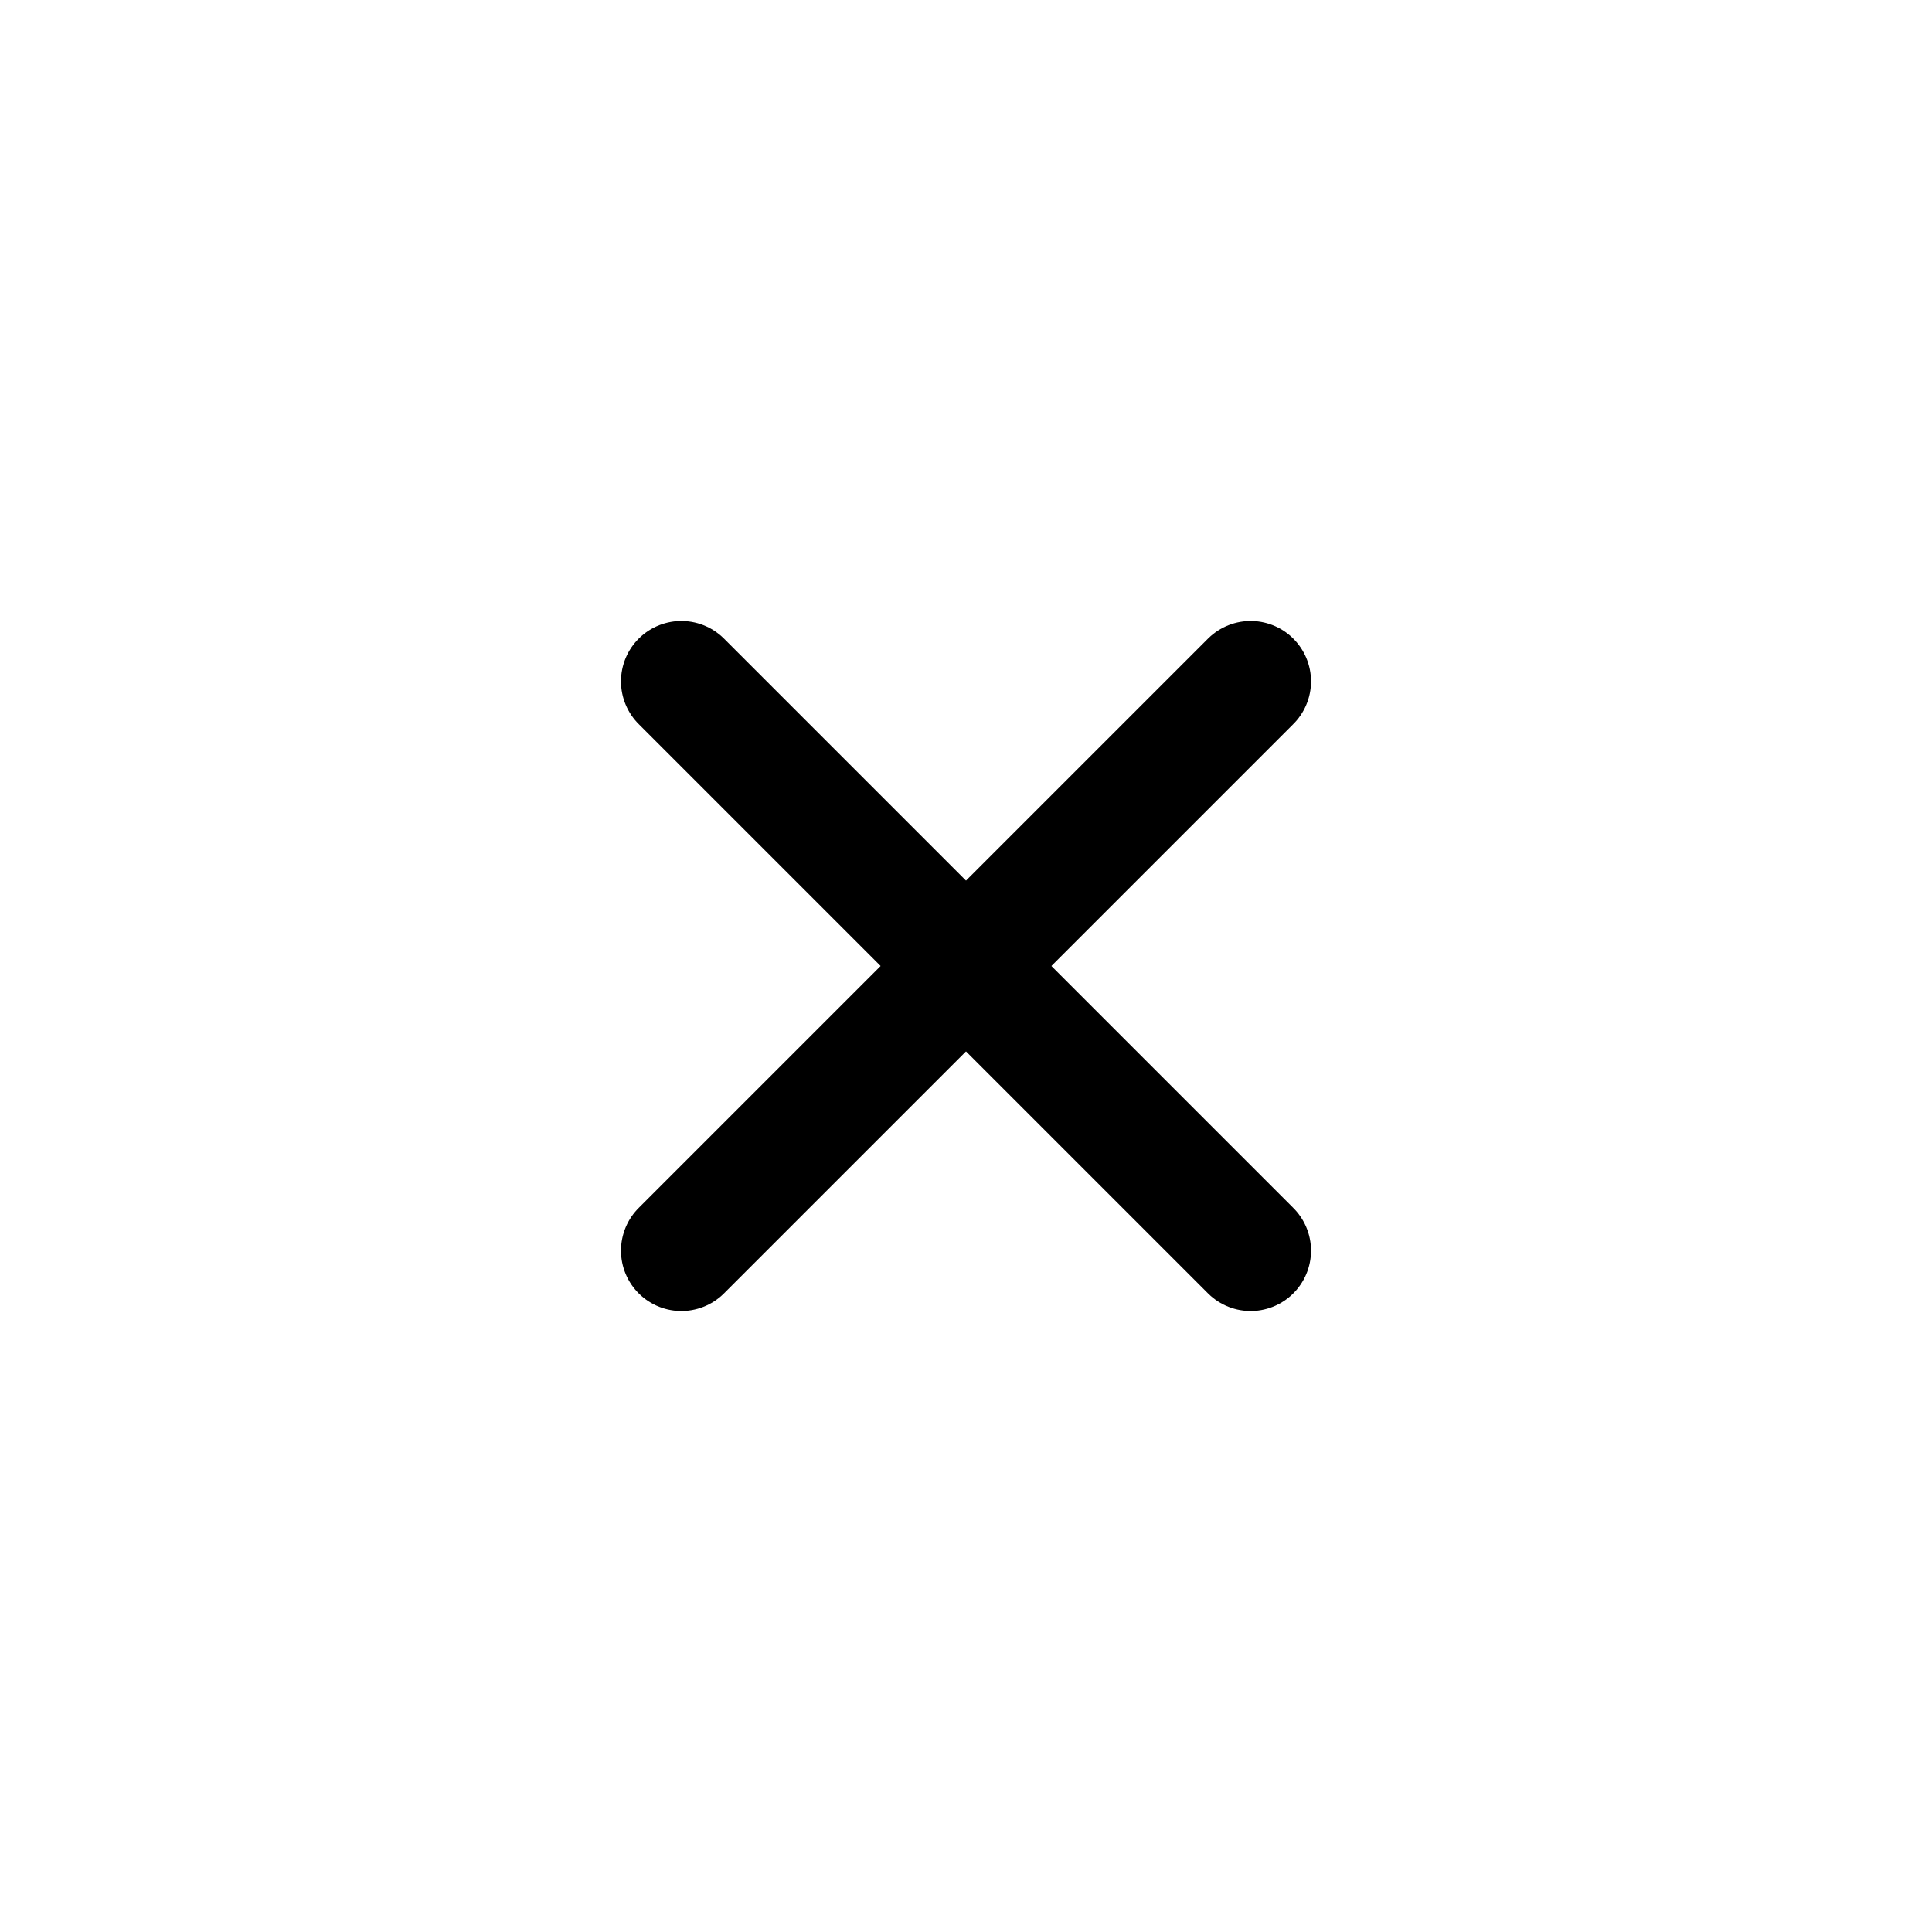
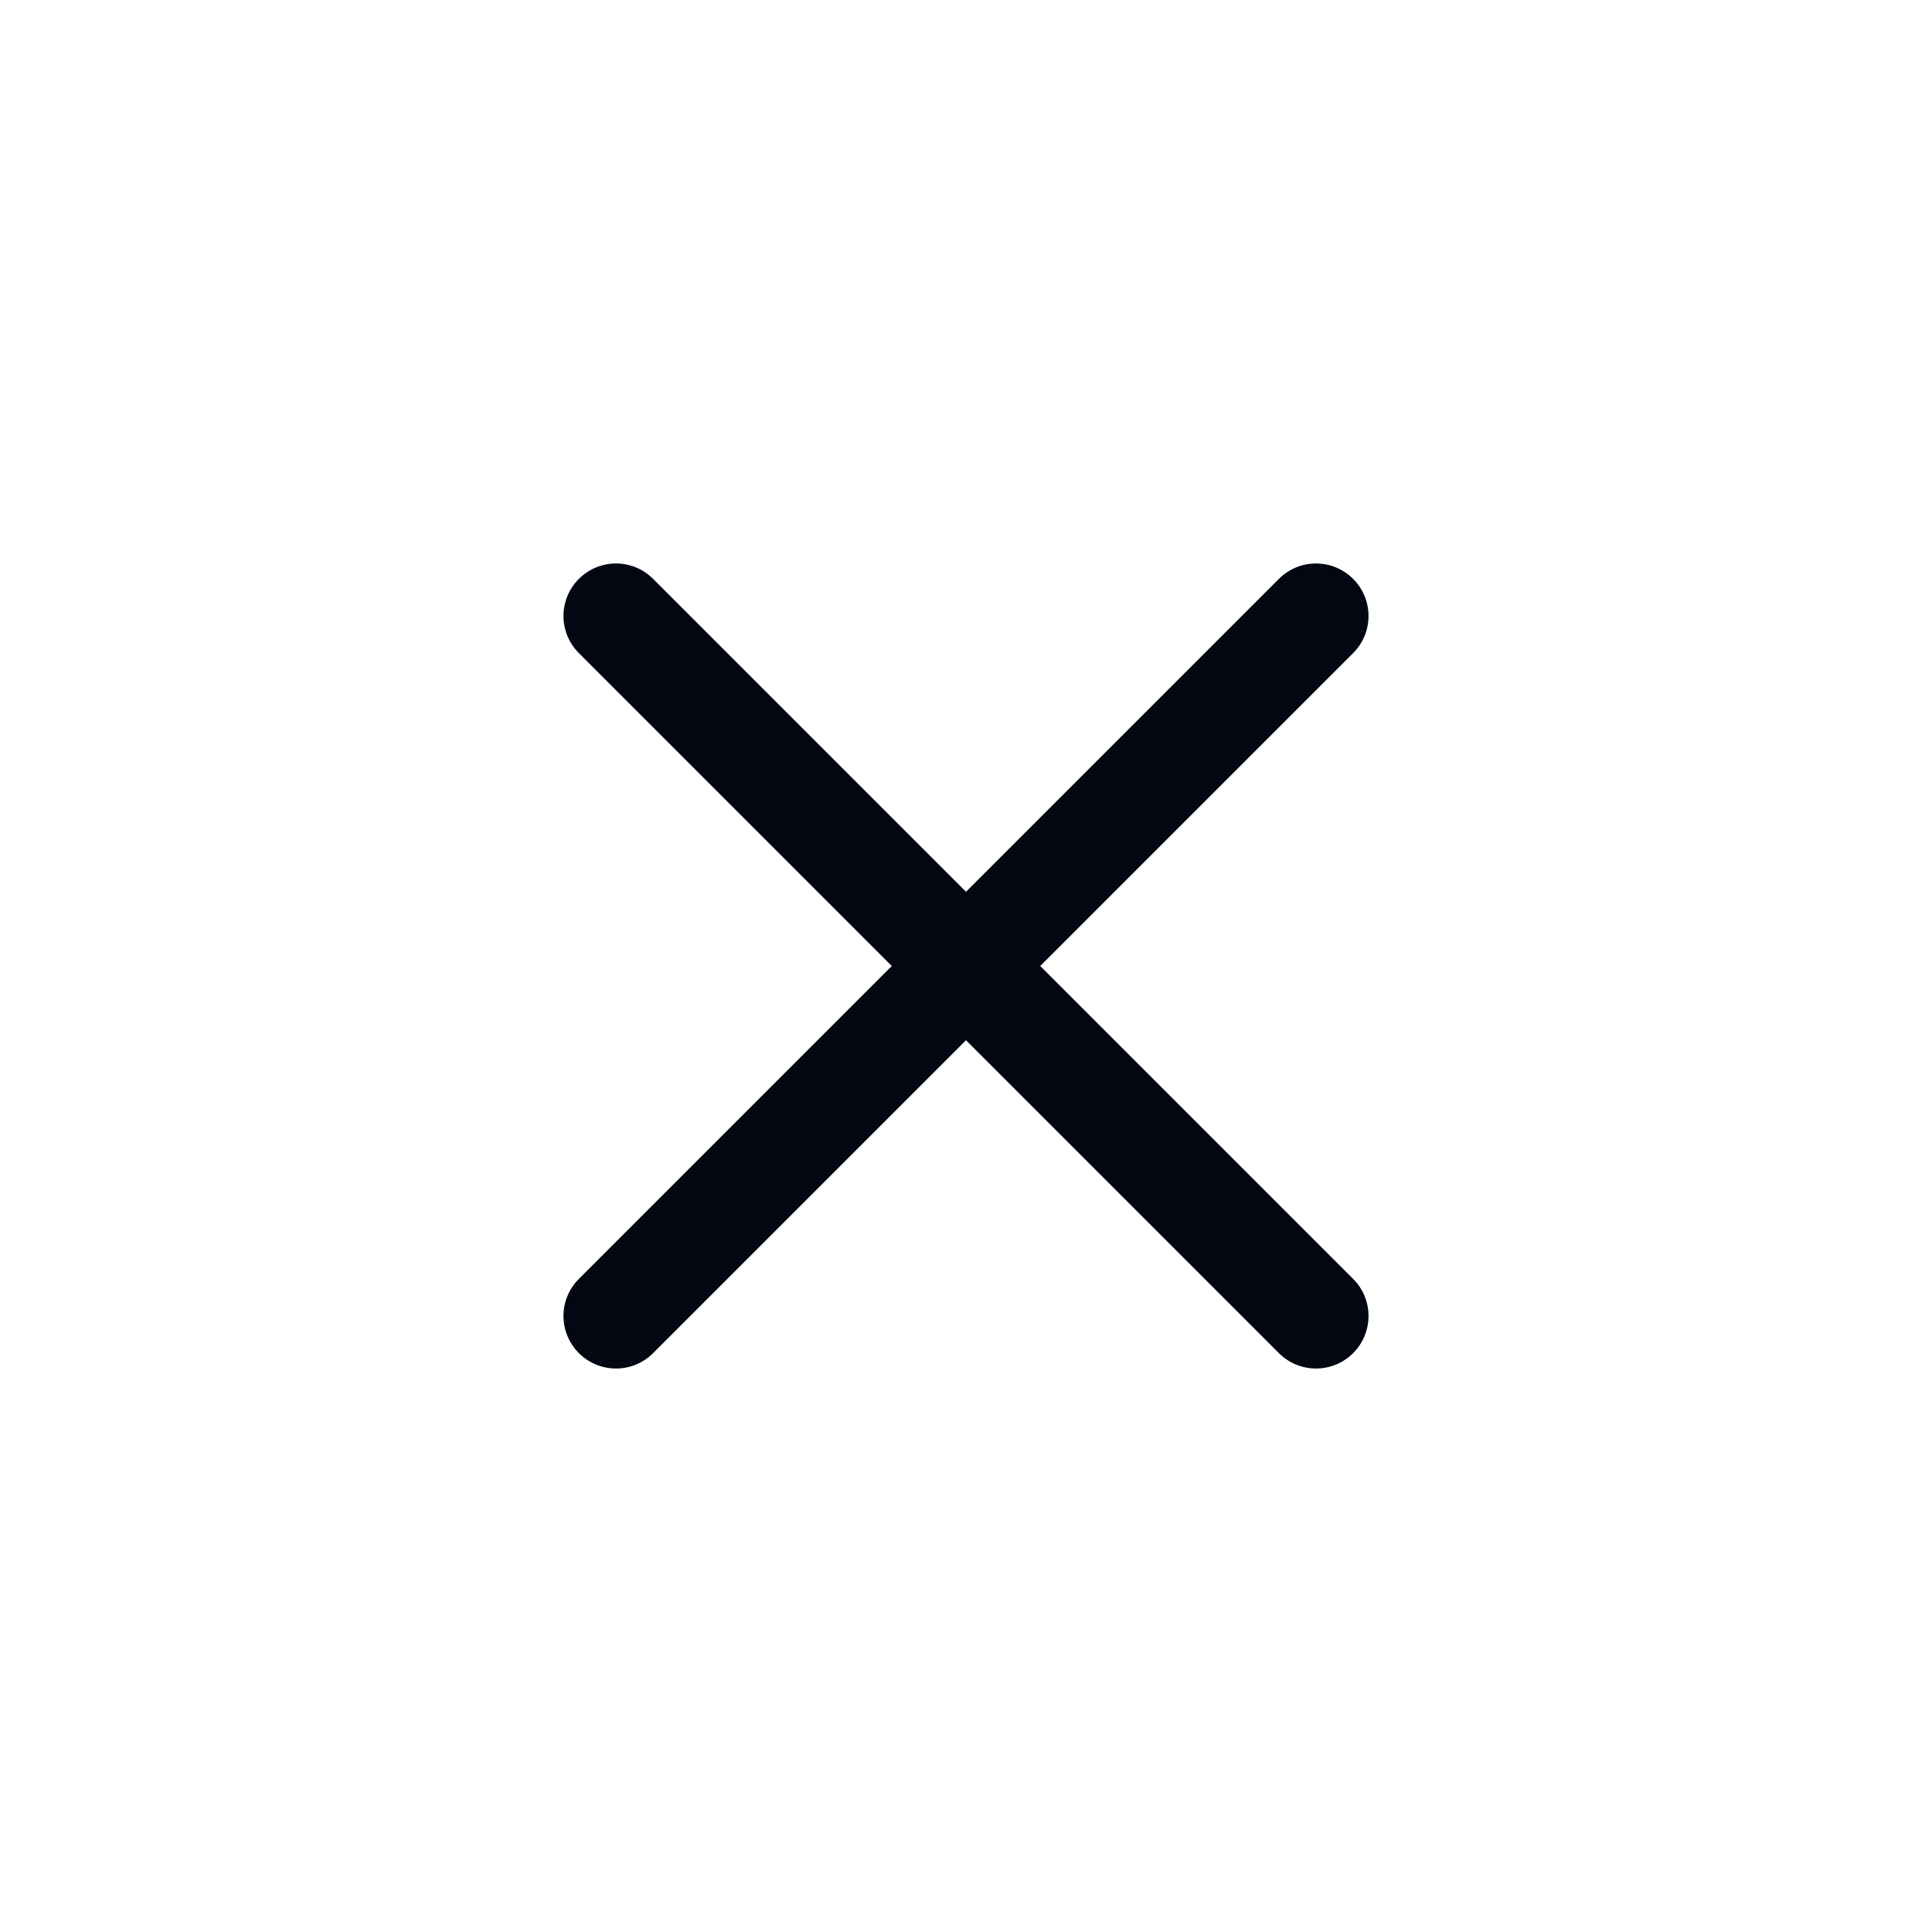
<svg xmlns="http://www.w3.org/2000/svg" width="24" height="24" viewBox="0 0 24 24" fill="none">
-   <path d="M8.464 15.536L15.536 8.464" stroke="black" stroke-width="1.5" stroke-linecap="round" />
-   <path d="M8.464 8.464L15.536 15.536" stroke="black" stroke-width="1.5" stroke-linecap="round" />
+   <path fill-rule="evenodd" clip-rule="evenodd" d="M7.191 7.191C7.446 6.936 7.859 6.936 8.113 7.191L12 11.078L15.887 7.191C16.141 6.936 16.554 6.936 16.809 7.191C17.064 7.446 17.064 7.859 16.809 8.113L12.922 12L16.809 15.887C17.064 16.141 17.064 16.554 16.809 16.809C16.554 17.064 16.141 17.064 15.887 16.809L12 12.922L8.113 16.809C7.859 17.064 7.446 17.064 7.191 16.809C6.936 16.554 6.936 16.141 7.191 15.887L11.078 12L7.191 8.113C6.936 7.859 6.936 7.446 7.191 7.191Z" fill="#030712" />
</svg>
